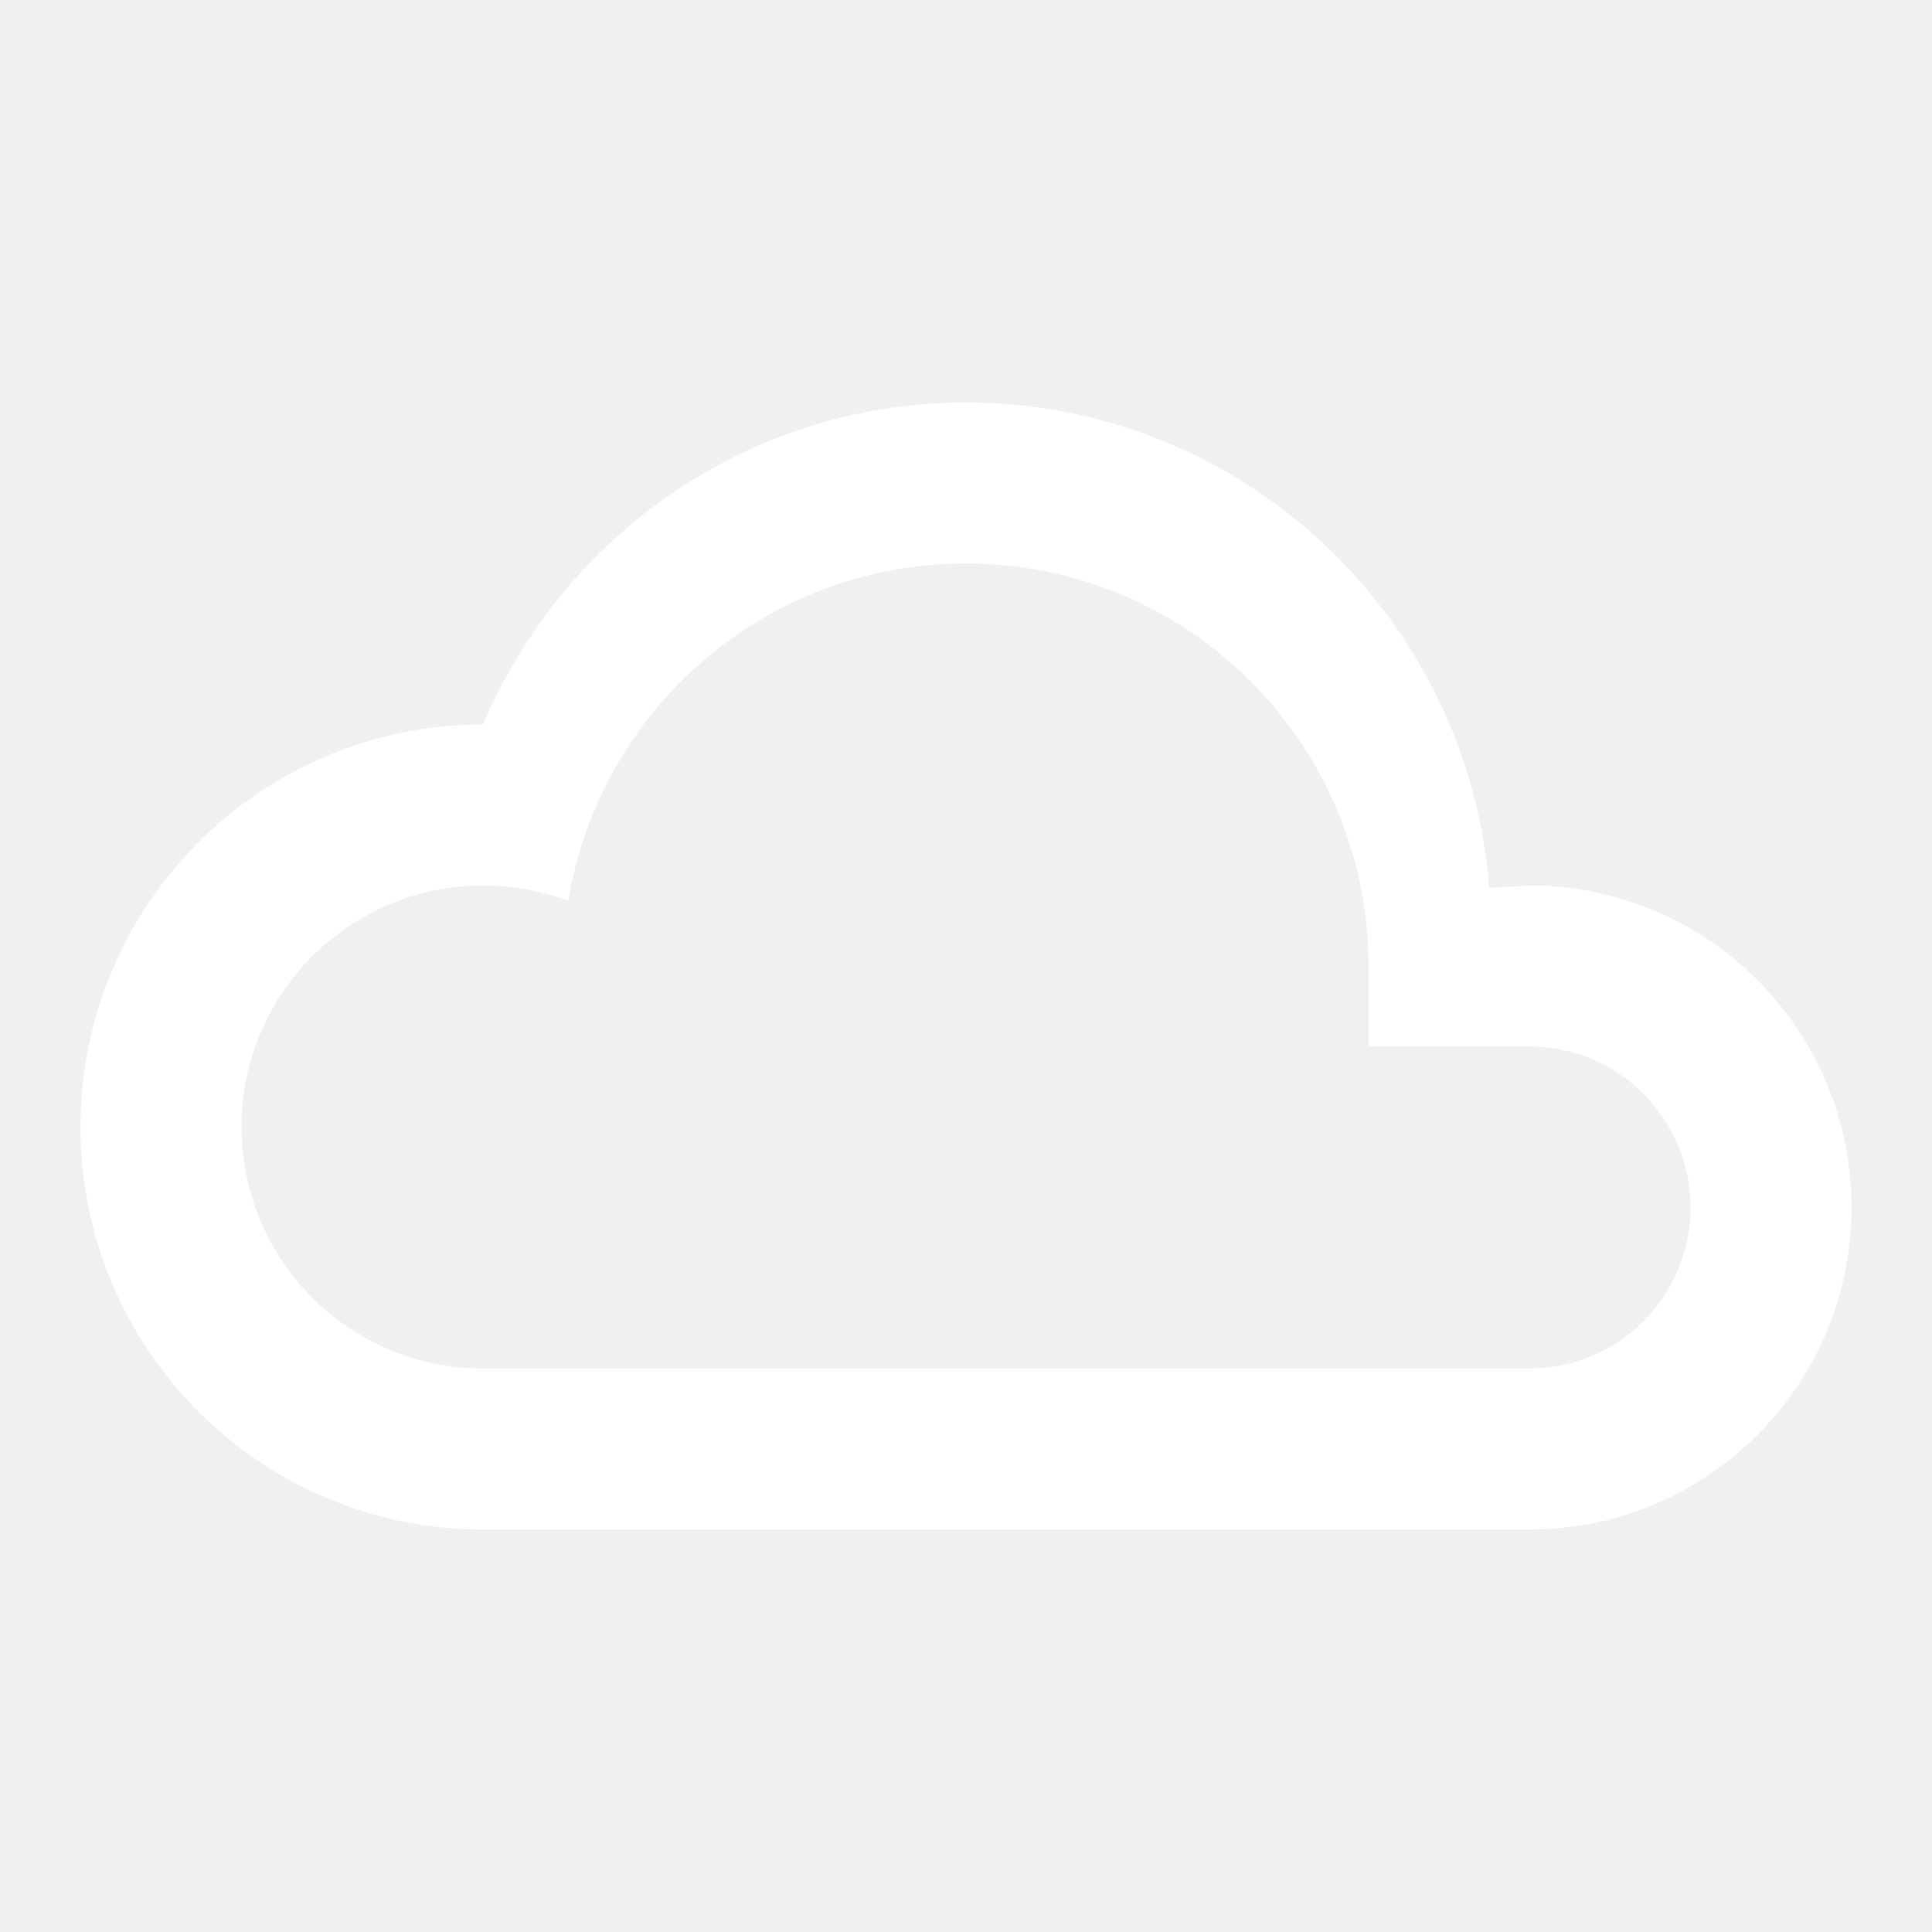
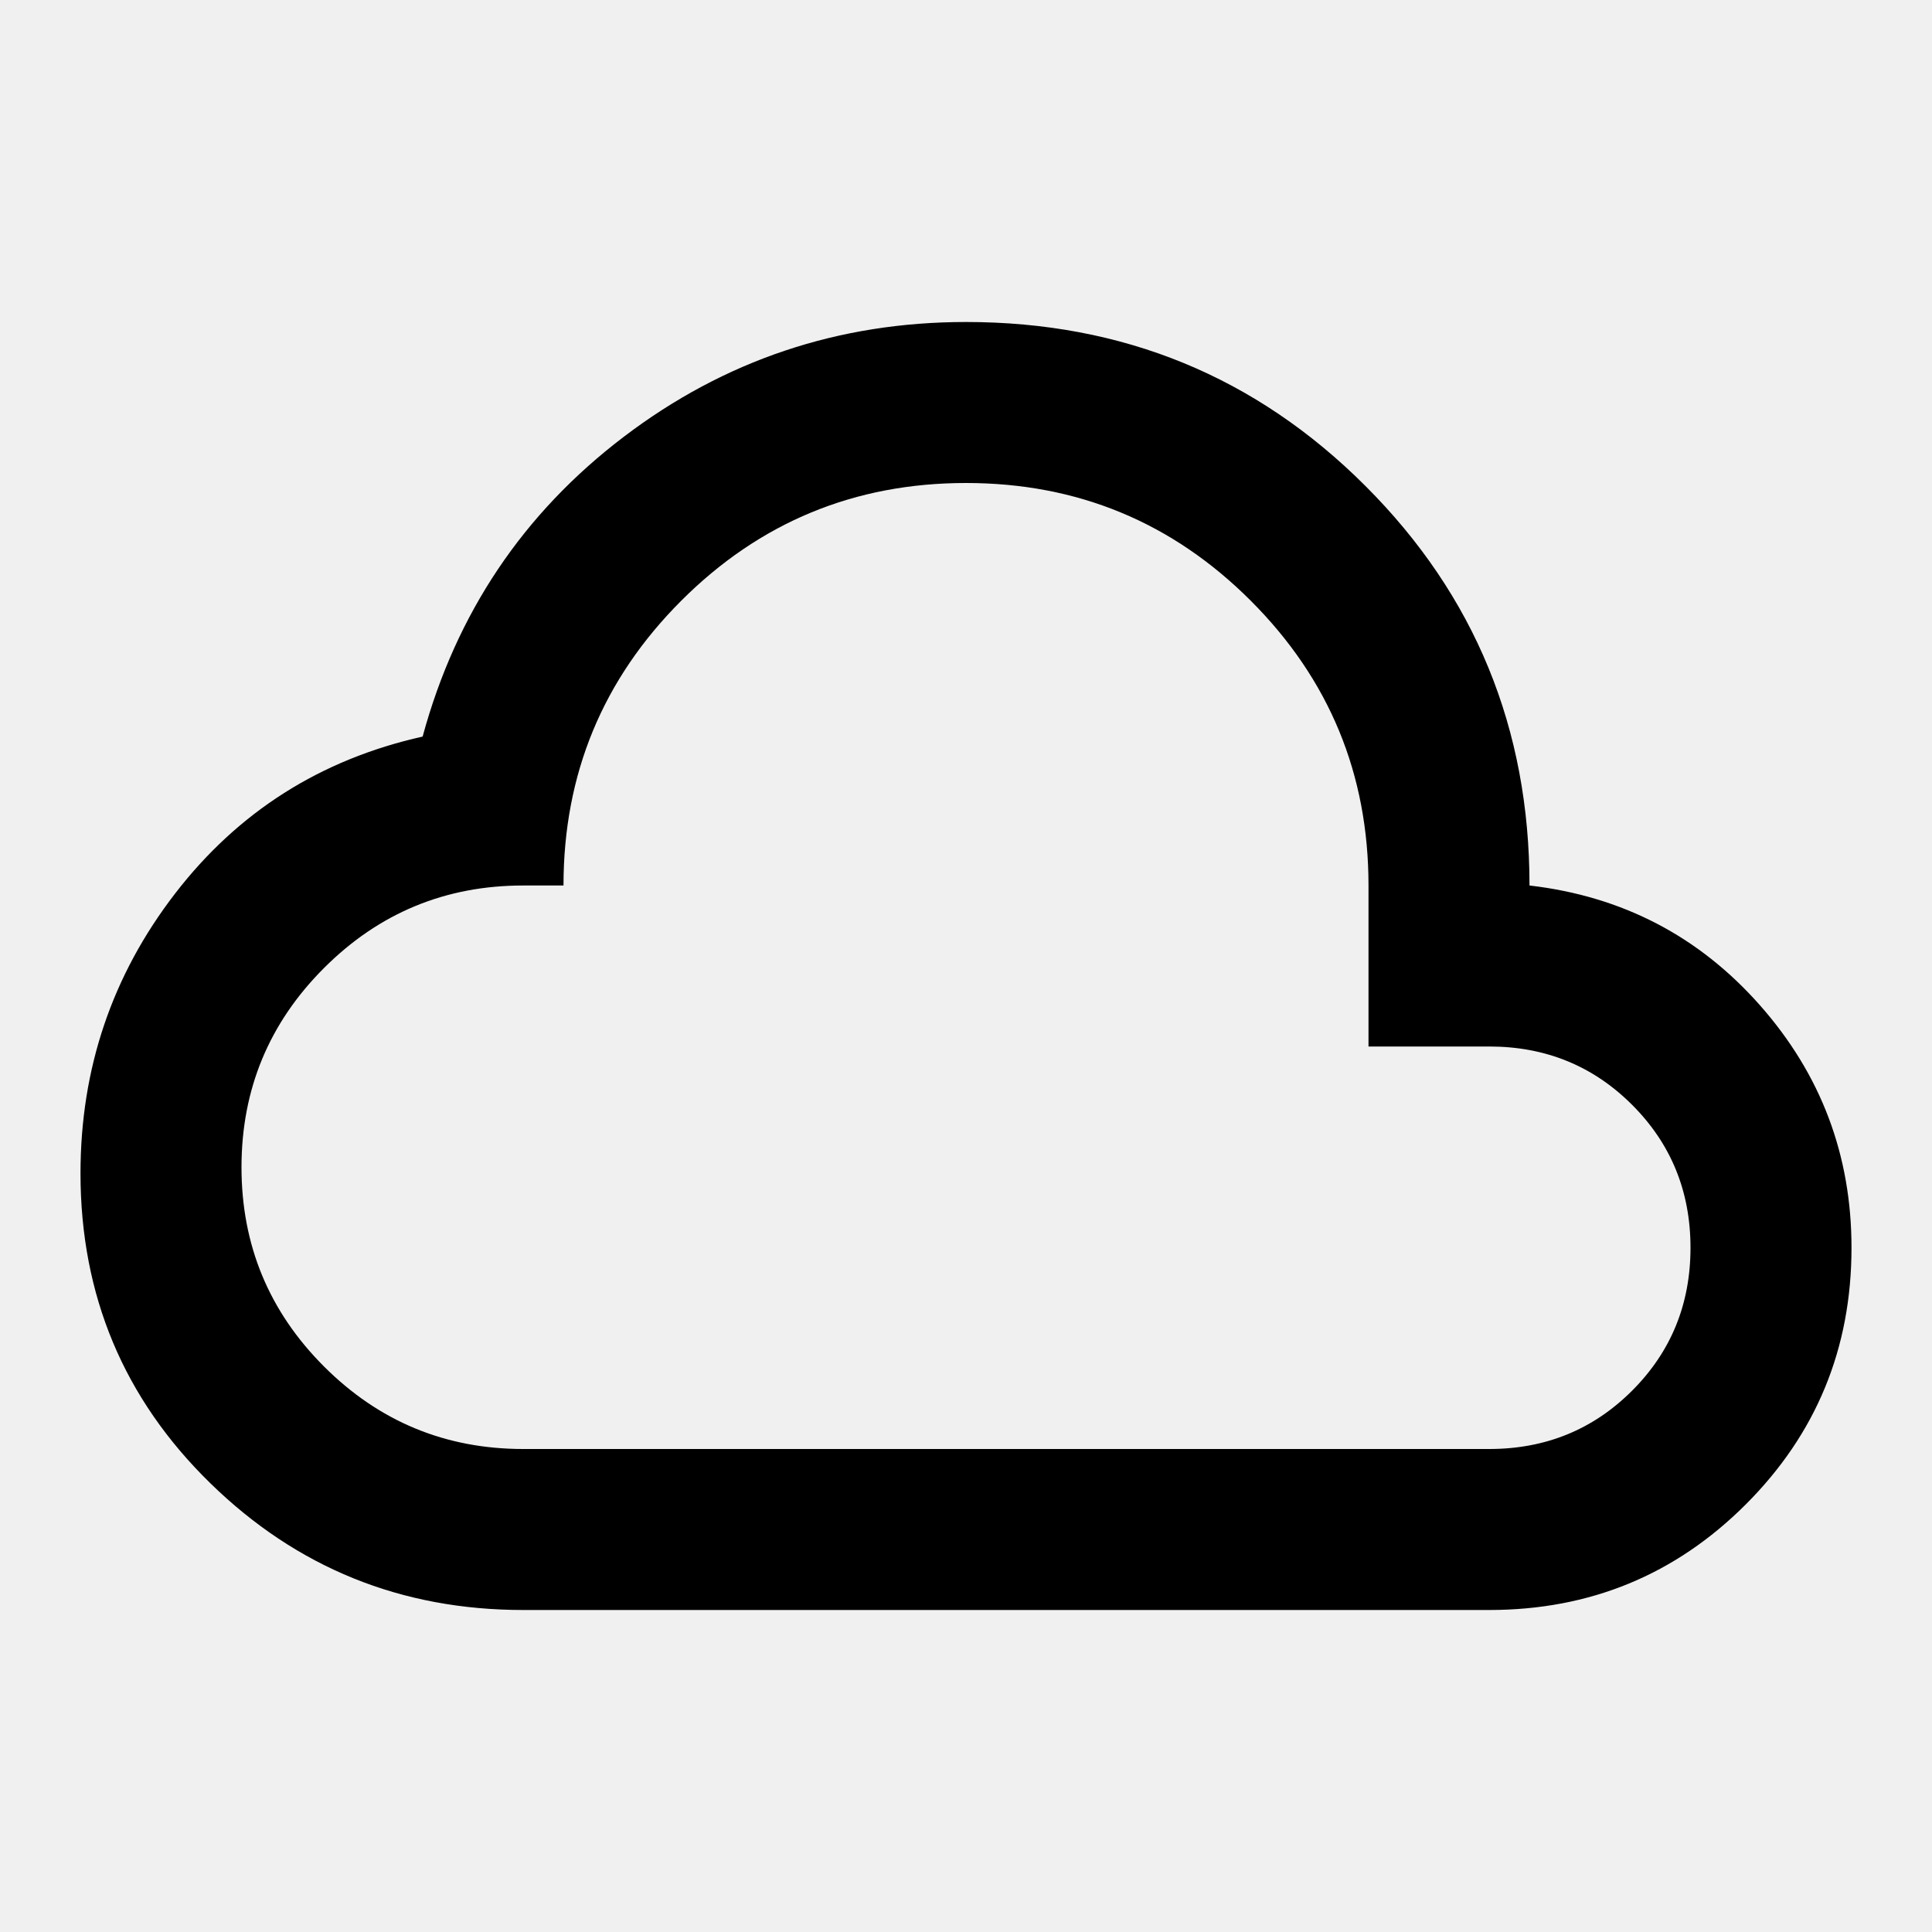
- <svg xmlns="http://www.w3.org/2000/svg" width="24" height="24" viewBox="0 0 24 24">
-   <path fill="#fff" d="M6,19A5,5 0 0,1 1,14A5,5 0 0,1 6,9C7,6.65 9.3,5 12,5C15.43,5 18.24,7.66 18.5,11.03L19,11A4,4 0 0,1 23,15A4,4 0 0,1 19,19H6M19,13H17V12A5,5 0 0,0 12,7C9.5,7 7.45,8.82 7.06,11.19C6.73,11.07 6.37,11 6,11A3,3 0 0,0 3,14A3,3 0 0,0 6,17H19A2,2 0 0,0 21,15A2,2 0 0,0 19,13Z" />
+ <svg xmlns="http://www.w3.org/2000/svg" height="24" viewBox="0 -960 960 960" width="24">
+   <path d="M260-160q-91 0-155.5-63T40-377q0-78 47-139t123-78q25-92 100-149t170-57q117 0 198.5 81.5T760-520q69 8 114.5 59.5T920-340q0 75-52.5 127.5T740-160H260Zm0-80h480q42 0 71-29t29-71q0-42-29-71t-71-29h-60v-80q0-83-58.5-141.5T480-720q-83 0-141.5 58.5T280-520h-20q-58 0-99 41t-41 99q0 58 41 99t99 41Zm220-240Z" />
</svg>
